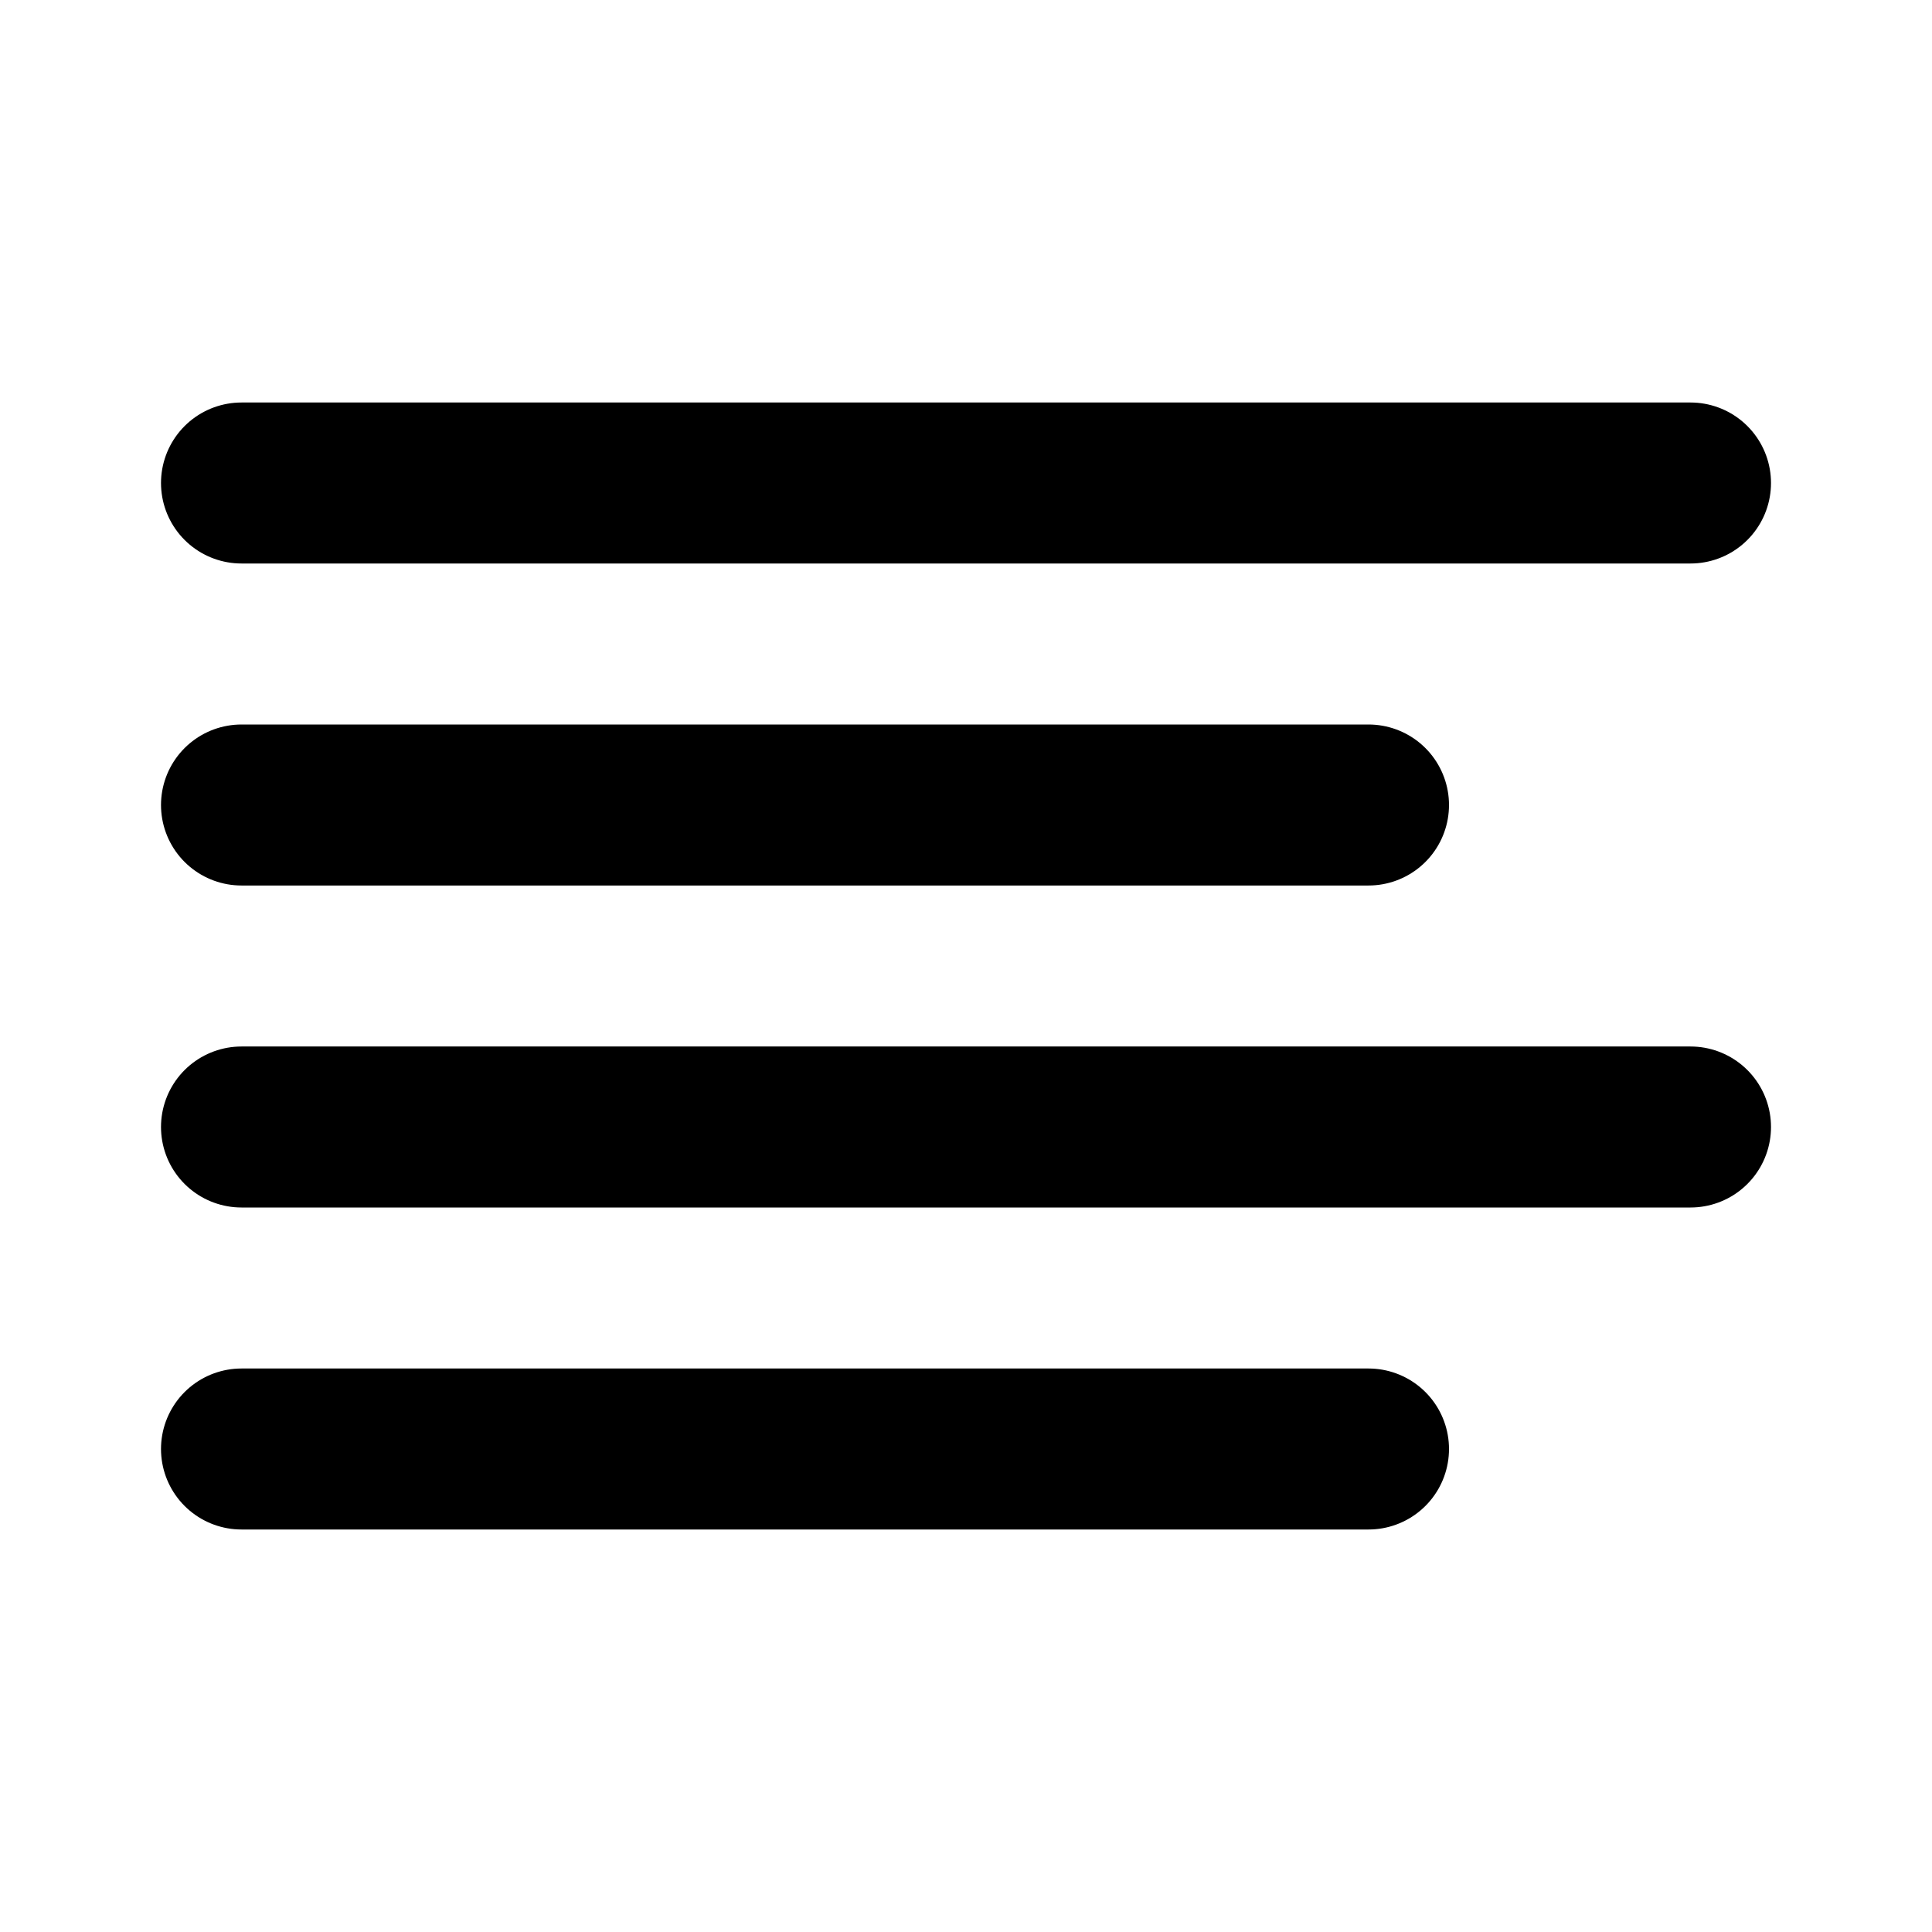
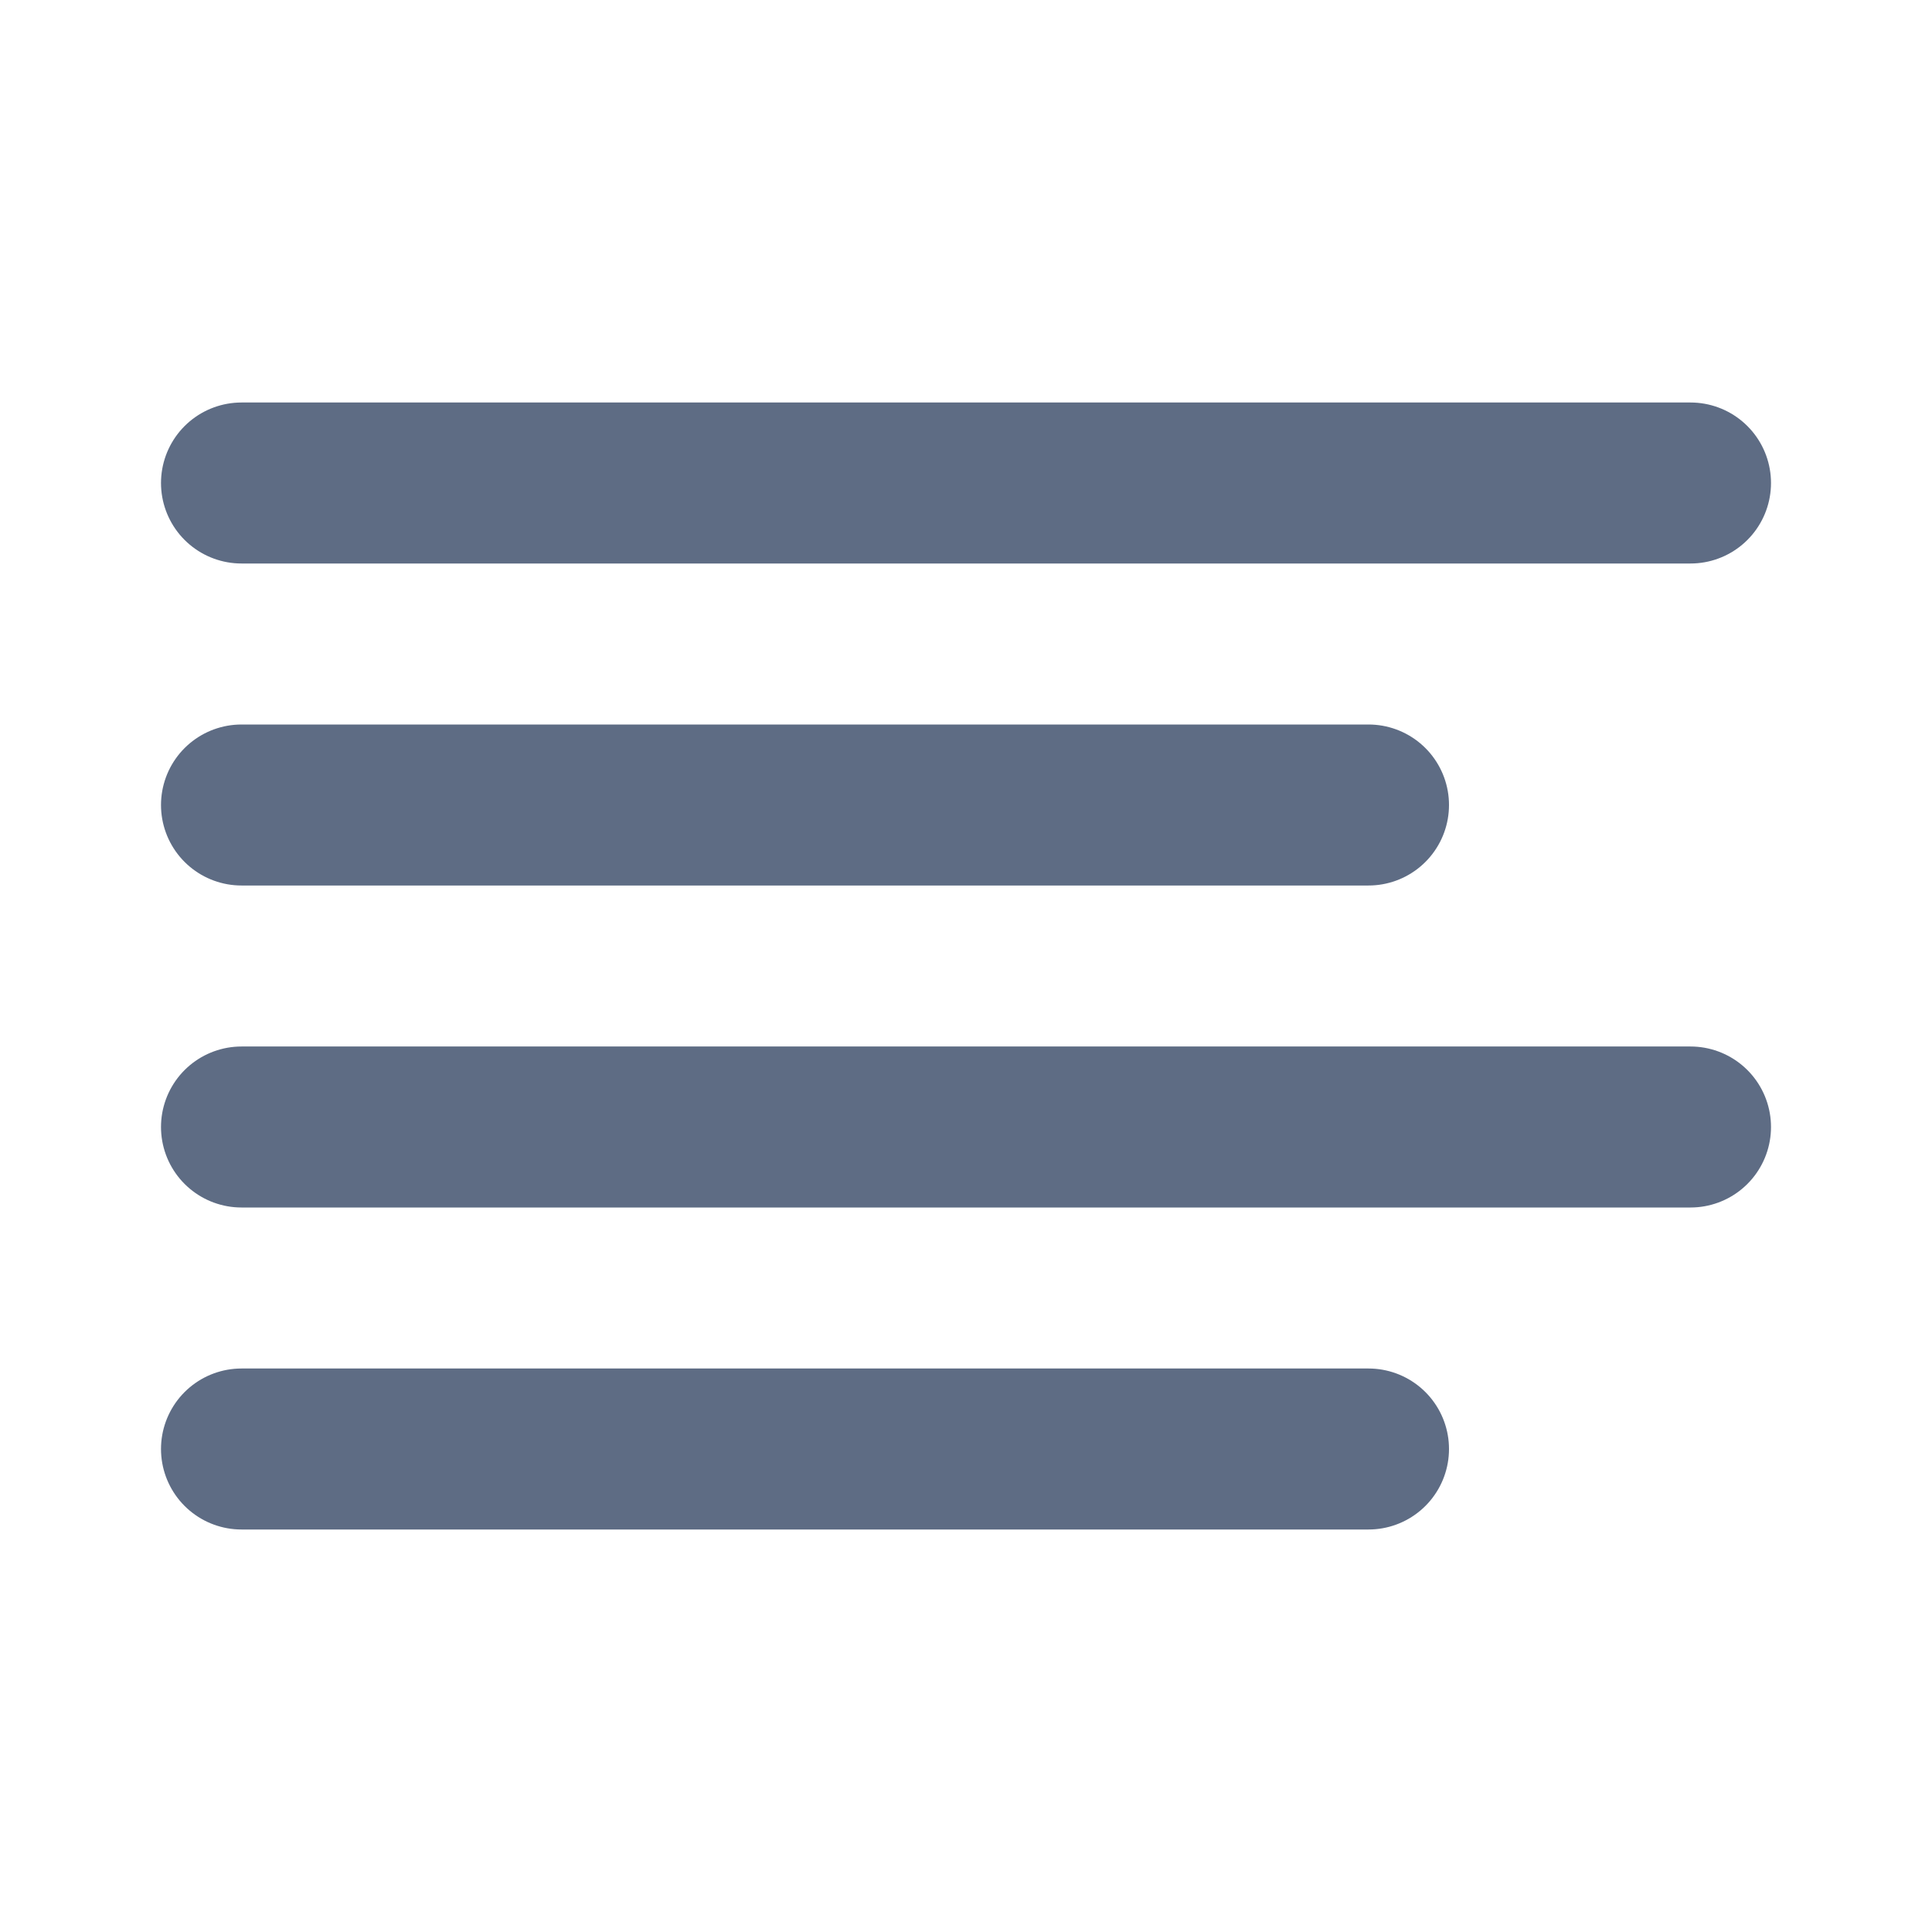
- <svg xmlns="http://www.w3.org/2000/svg" width="24" height="24" viewBox="0 0 24 24" fill="none" stroke="currentColor" stroke-width="2" stroke-linecap="round" stroke-linejoin="round" class="feather feather-align-left">
+ <svg xmlns="http://www.w3.org/2000/svg" width="24" height="24" viewBox="0 0 24 24" fill="none" stroke="#5e6c84" stroke-width="2" stroke-linecap="round" stroke-linejoin="round" class="feather feather-align-left">
  <line x1="17" y1="10" x2="3" y2="10" />
  <line x1="21" y1="6" x2="3" y2="6" />
  <line x1="21" y1="14" x2="3" y2="14" />
  <line x1="17" y1="18" x2="3" y2="18" />
</svg>
